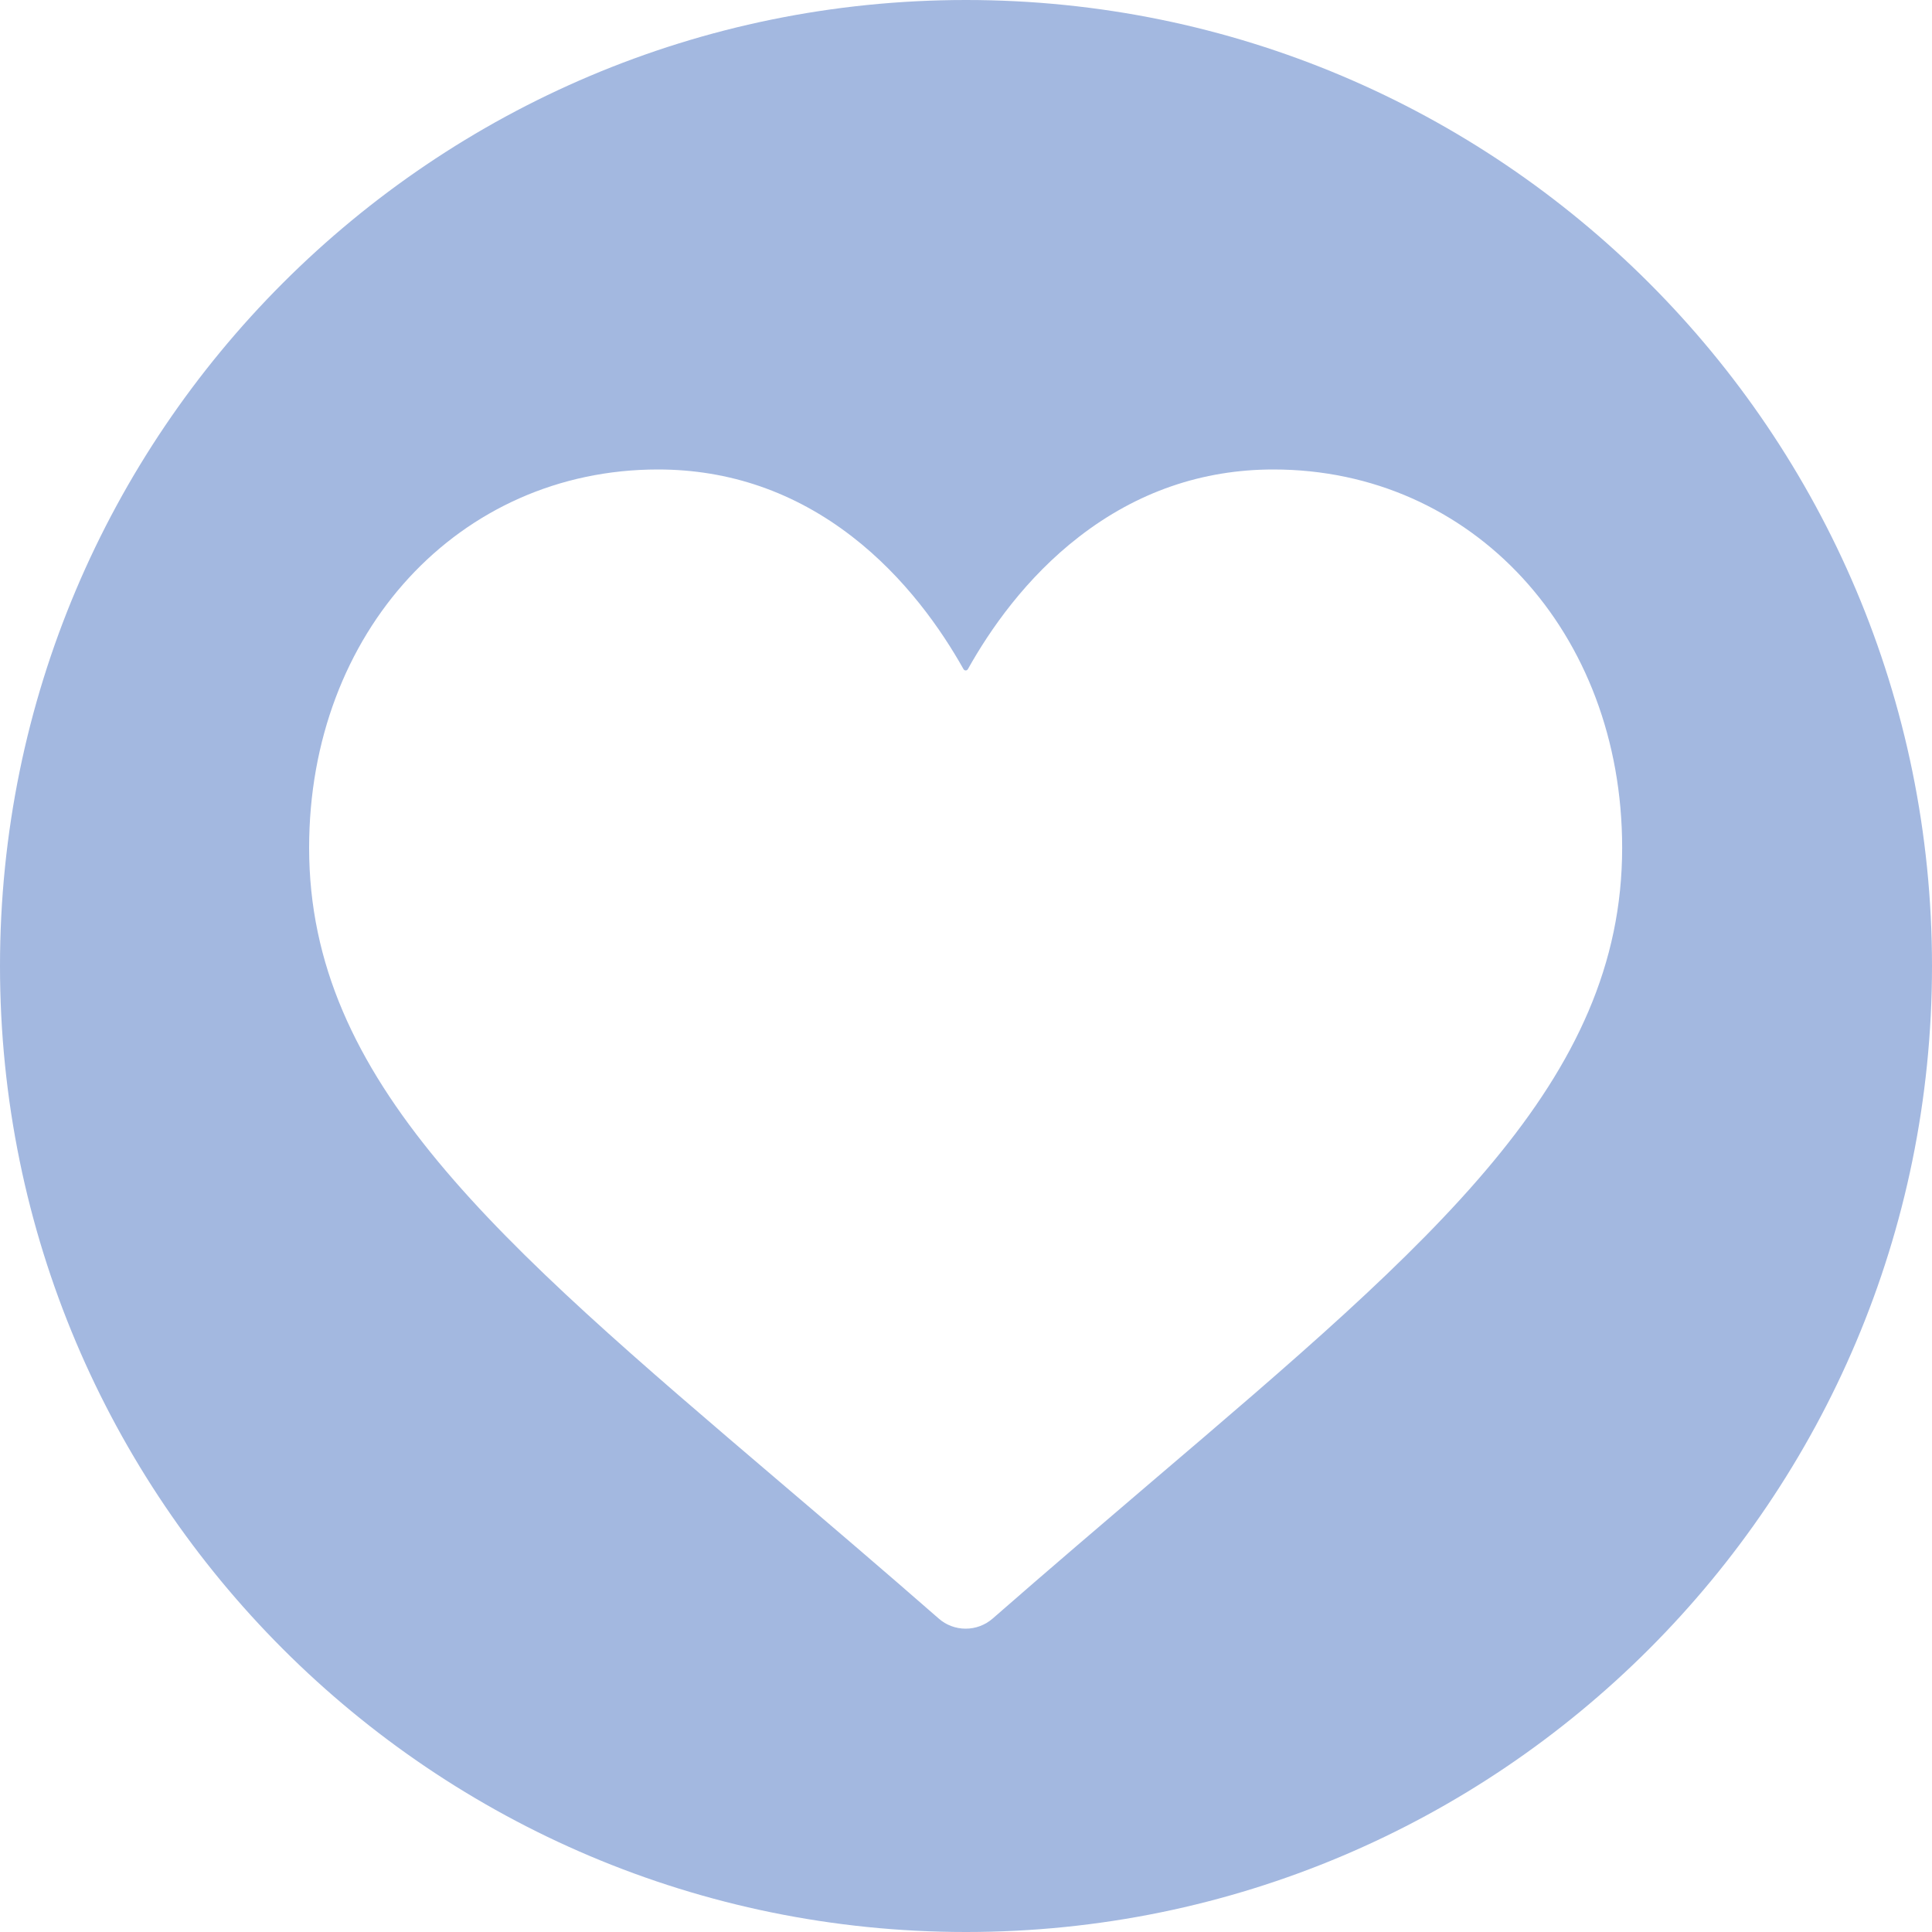
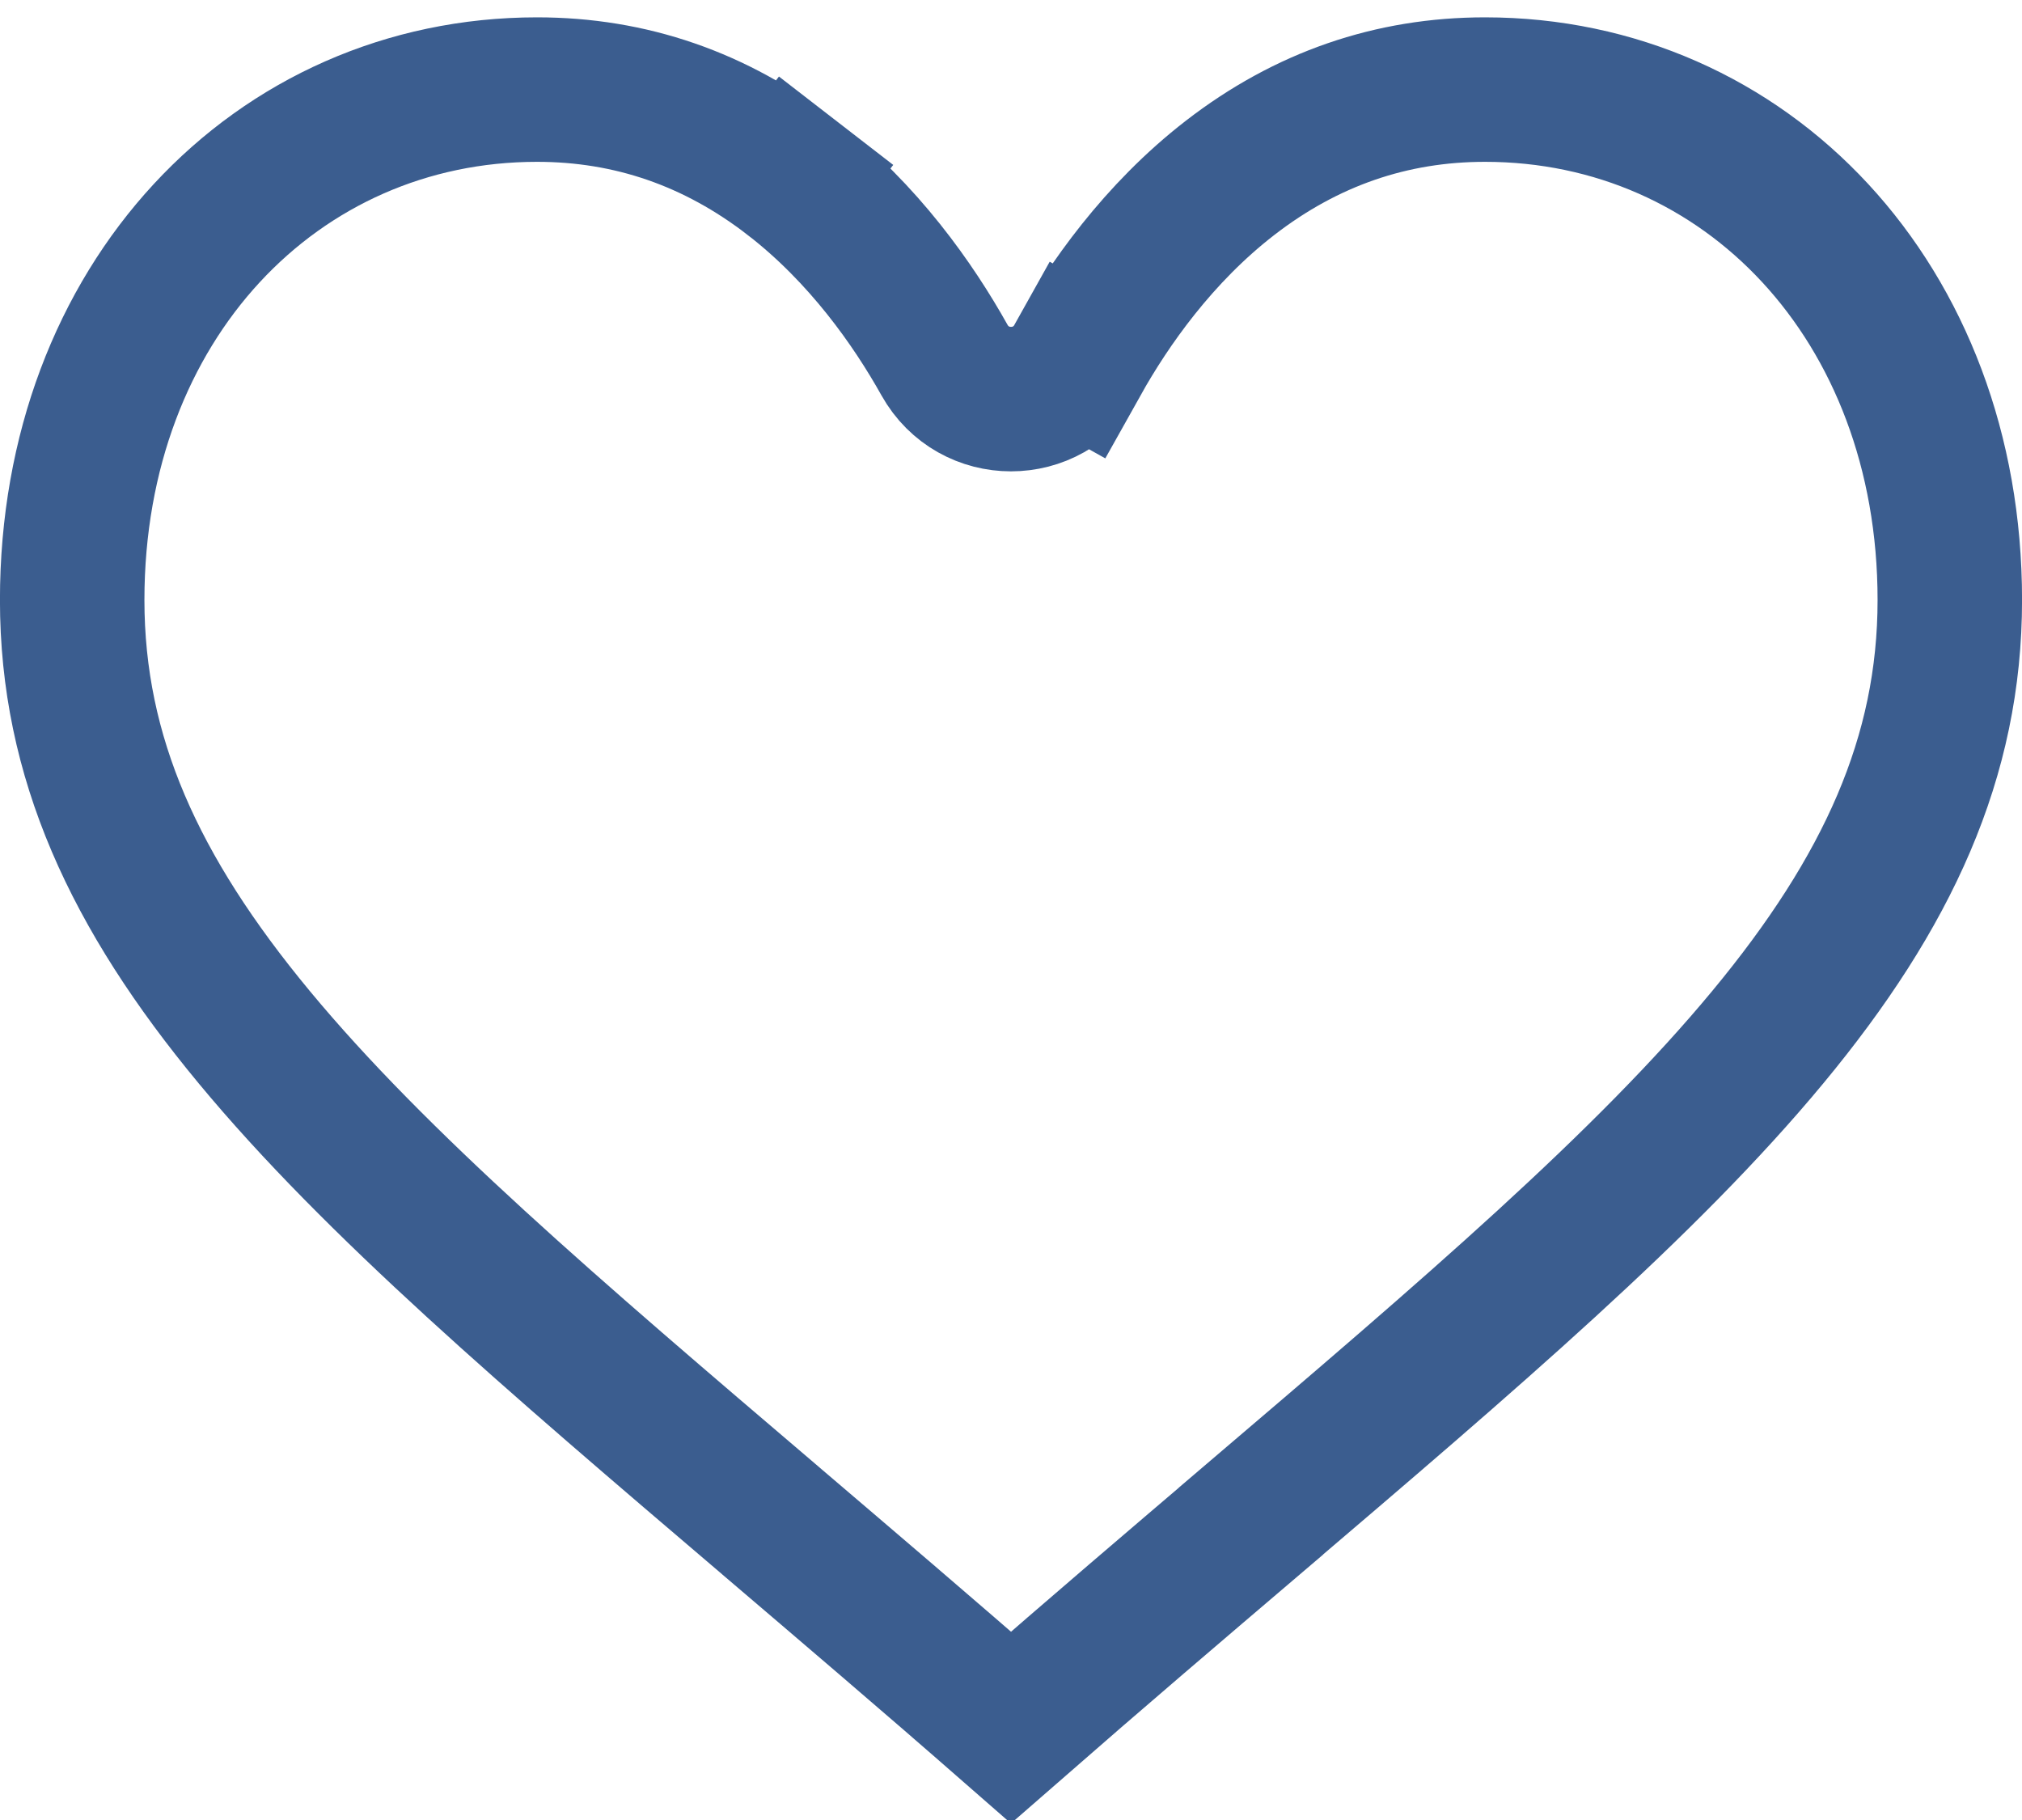
- <svg xmlns="http://www.w3.org/2000/svg" width="16" height="16" viewBox="0 0 16 16" fill="none">
-   <path fill-rule="evenodd" clip-rule="evenodd" d="M8 0C3.582 0 0 3.582 0 8C0 12.418 3.582 16 8 16C12.418 16 16 12.418 16 8C16 3.582 12.418 0 8 0ZM8.938 4.444C9.415 4.075 9.956 3.888 10.546 3.888C12.193 3.888 13.434 5.235 13.434 7.021C13.434 8.951 11.885 10.271 9.54 12.269C9.142 12.609 8.69 12.994 8.221 13.404C8.159 13.458 8.08 13.488 7.997 13.488C7.915 13.488 7.835 13.458 7.774 13.404C7.305 12.994 6.853 12.609 6.455 12.27L6.455 12.27C4.109 10.271 2.56 8.951 2.56 7.021C2.56 5.235 3.802 3.888 5.449 3.888C6.039 3.888 6.58 4.075 7.057 4.444C7.498 4.785 7.797 5.217 7.979 5.541C7.987 5.556 8.008 5.556 8.016 5.541C8.197 5.217 8.496 4.785 8.938 4.444Z" fill="#A3B8E0" />
+ <svg xmlns="http://www.w3.org/2000/svg" width="20" height="18" viewBox="0 0 20 18" fill="none">
+   <path d="M7.626 15.043L7.626 15.043C5.453 13.191 3.717 11.709 2.514 10.257C1.329 8.827 0.714 7.489 0.714 5.934C0.714 2.988 2.732 0.886 5.312 0.886C6.236 0.886 7.078 1.175 7.833 1.759L8.27 1.194L7.833 1.759C8.543 2.308 9.036 3.014 9.342 3.561C9.63 4.076 10.37 4.076 10.658 3.561L10.034 3.212L10.658 3.561C10.964 3.014 11.457 2.308 12.167 1.759C12.922 1.175 13.764 0.886 14.688 0.886C17.268 0.886 19.286 2.988 19.286 5.934C19.286 7.489 18.671 8.827 17.486 10.257C16.283 11.709 14.547 13.191 12.374 15.043L12.374 15.043L12.374 15.044C11.658 15.654 10.846 16.346 10 17.085C9.155 16.346 8.343 15.655 7.628 15.045L7.626 15.043Z" stroke="#3B5D8F" stroke-width="1.429" />
</svg>
